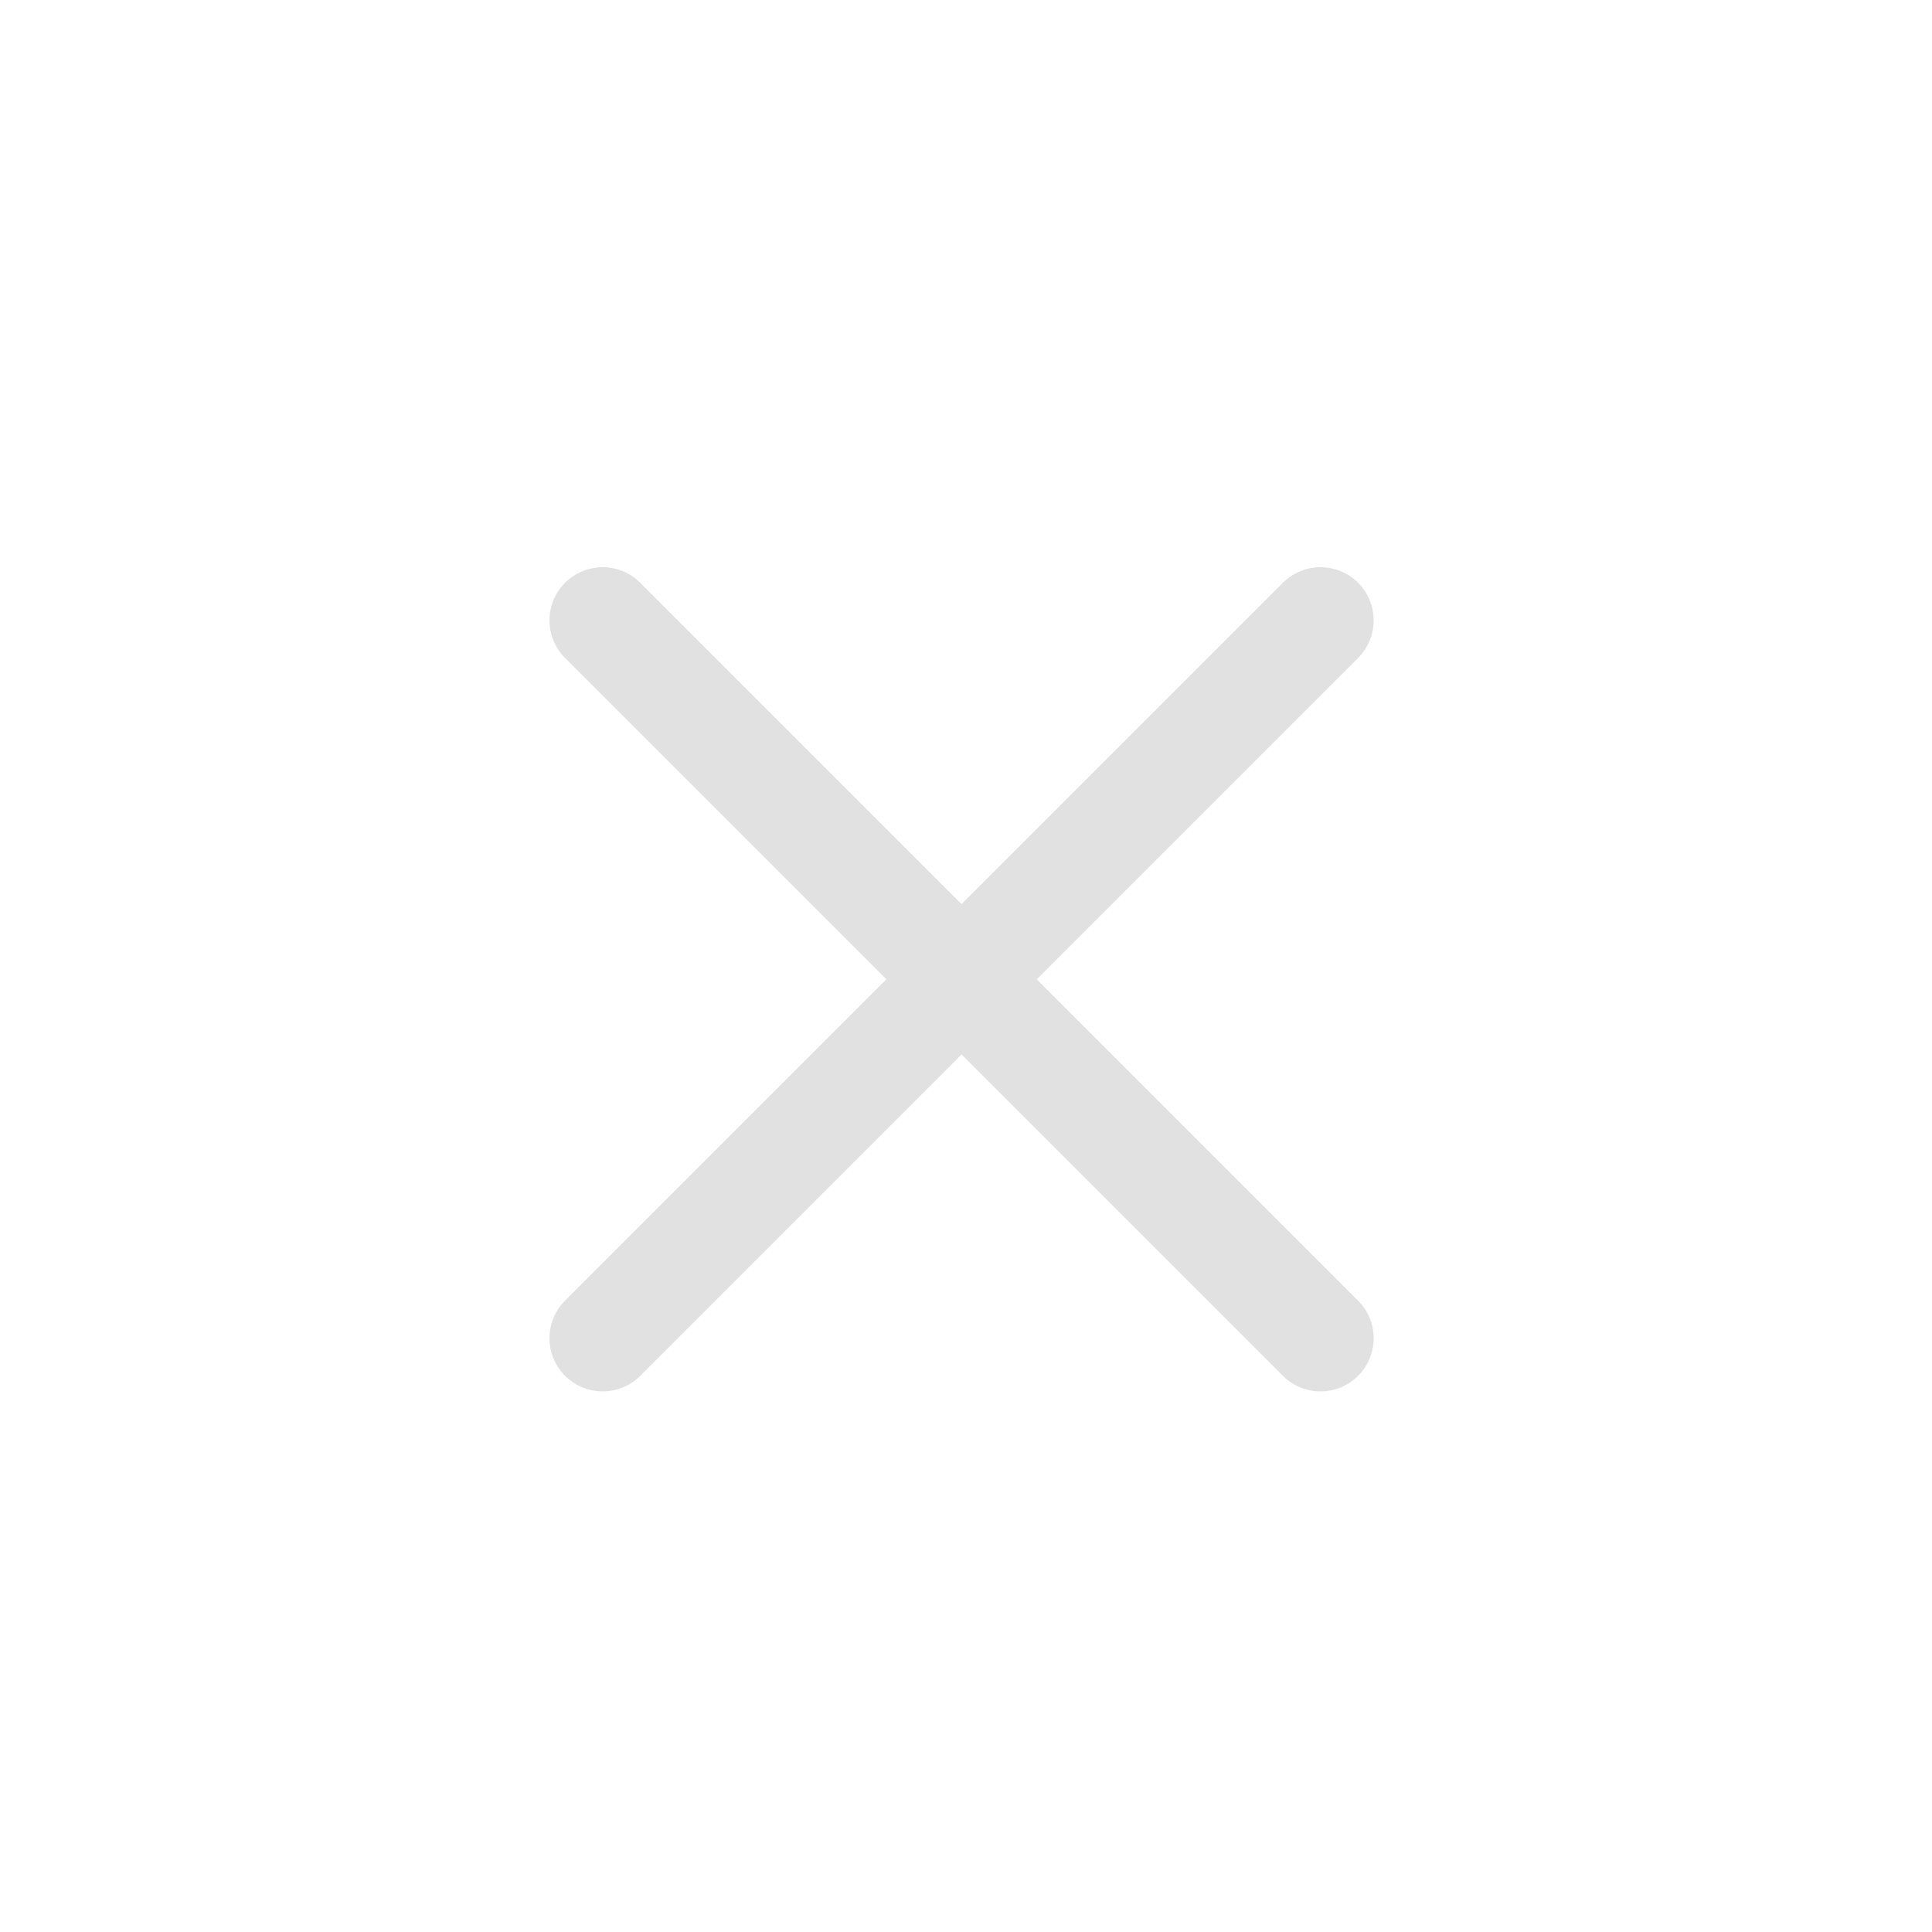
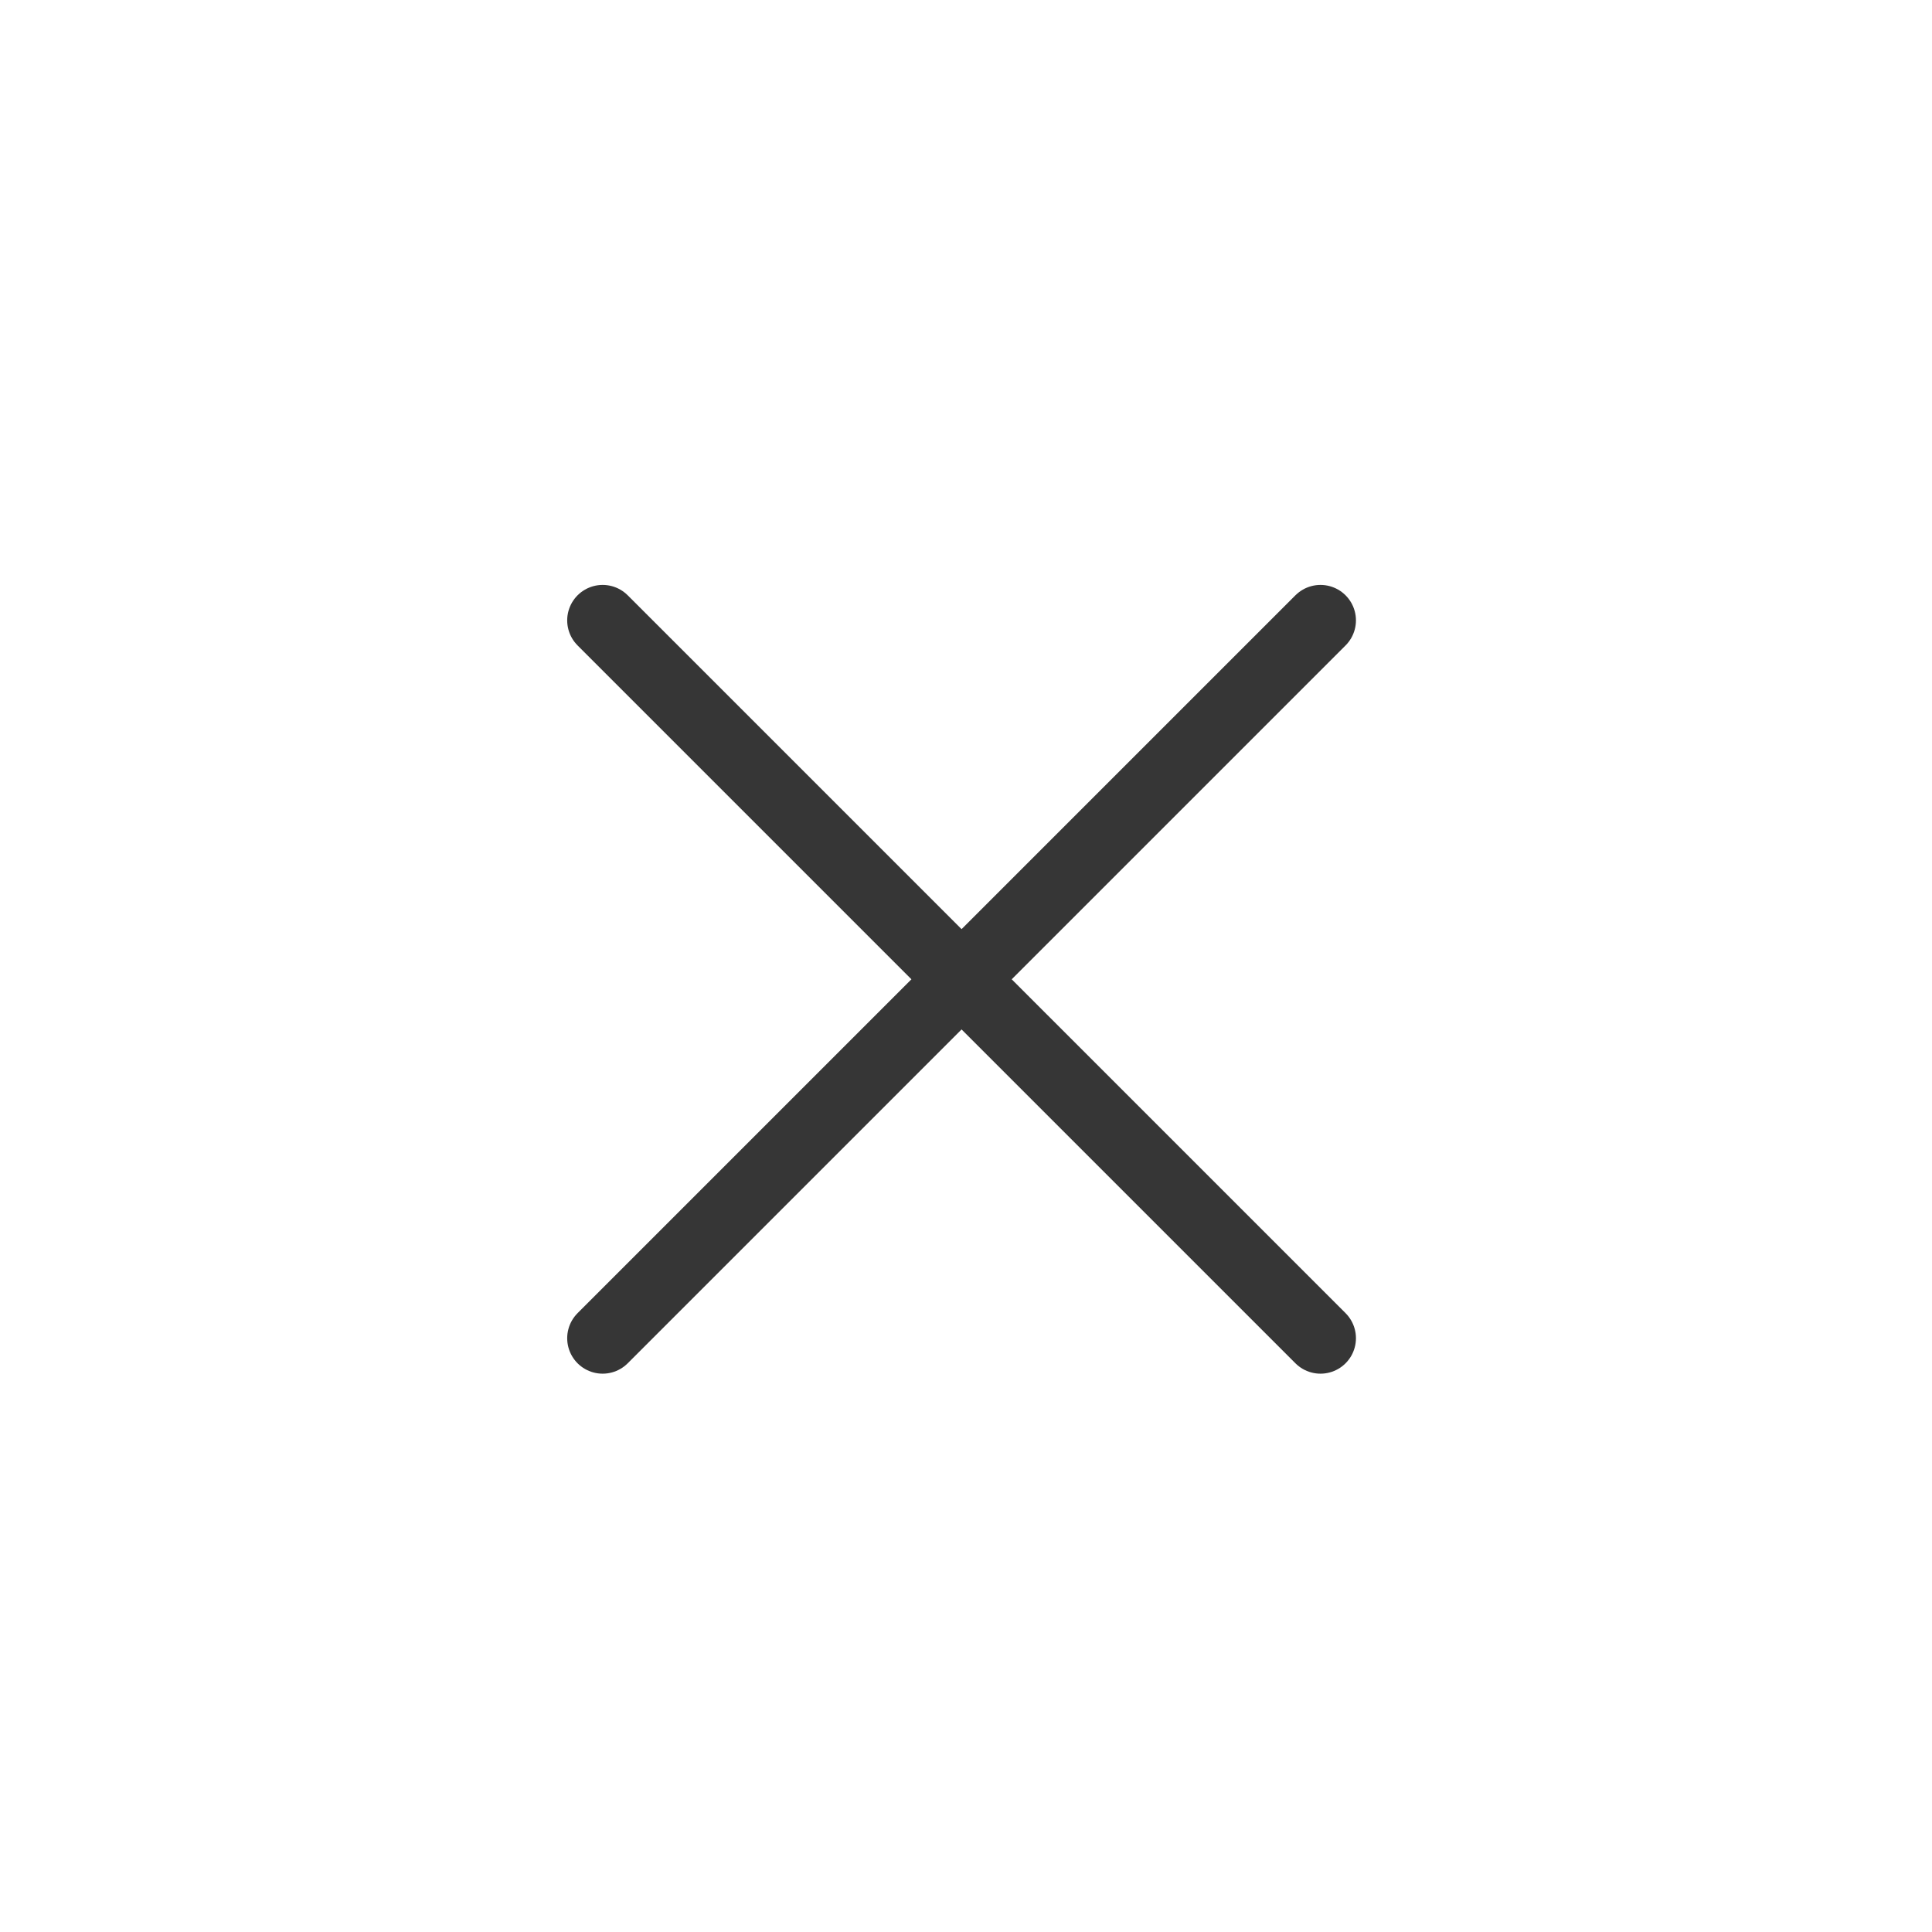
<svg xmlns="http://www.w3.org/2000/svg" width="109" height="109" viewBox="0 0 109 109" fill="none">
-   <path d="M34 35L54.25 55.25M74.5 75.5L54.25 55.25M54.25 55.25L74.5 35L34 75.5" stroke="#E1E1E1" stroke-width="6" stroke-linecap="round" stroke-linejoin="round" />
+   <path d="M34 35L54.25 55.25M74.5 75.5L54.25 55.25M54.25 55.25L74.5 35L34 75.5" stroke="#363636" stroke-width="4" stroke-linecap="round" stroke-linejoin="round" />
</svg>
